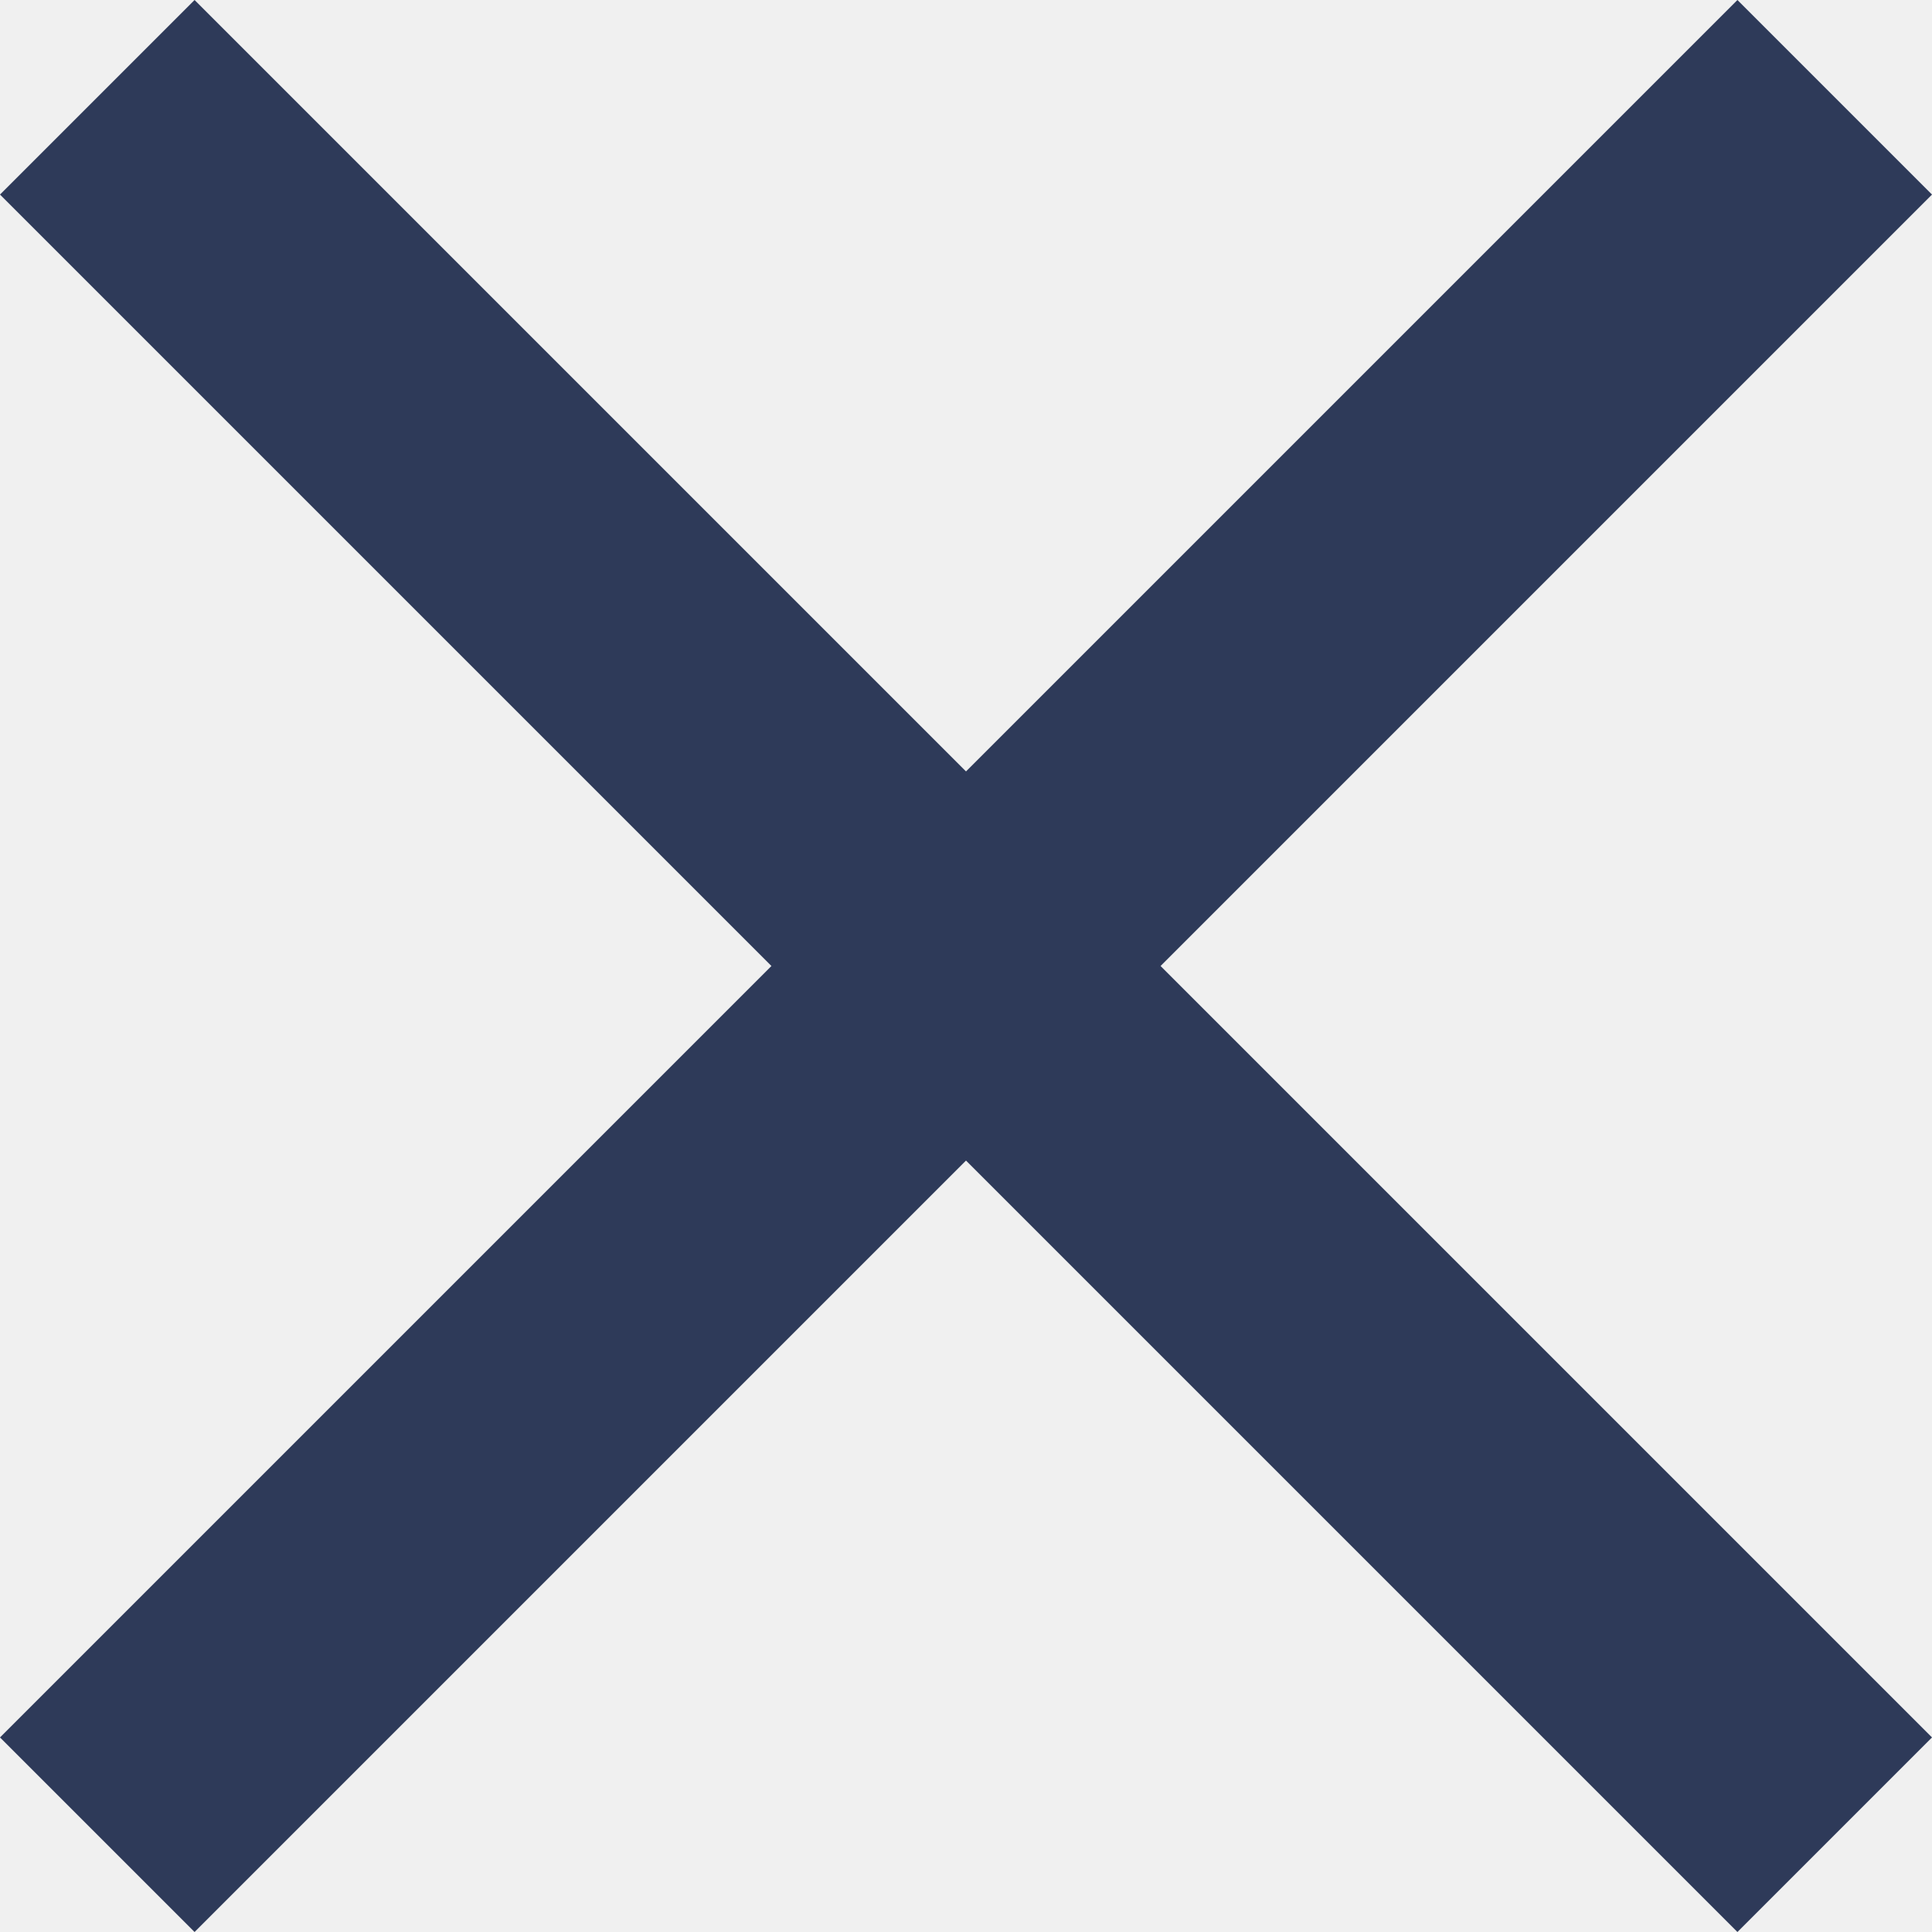
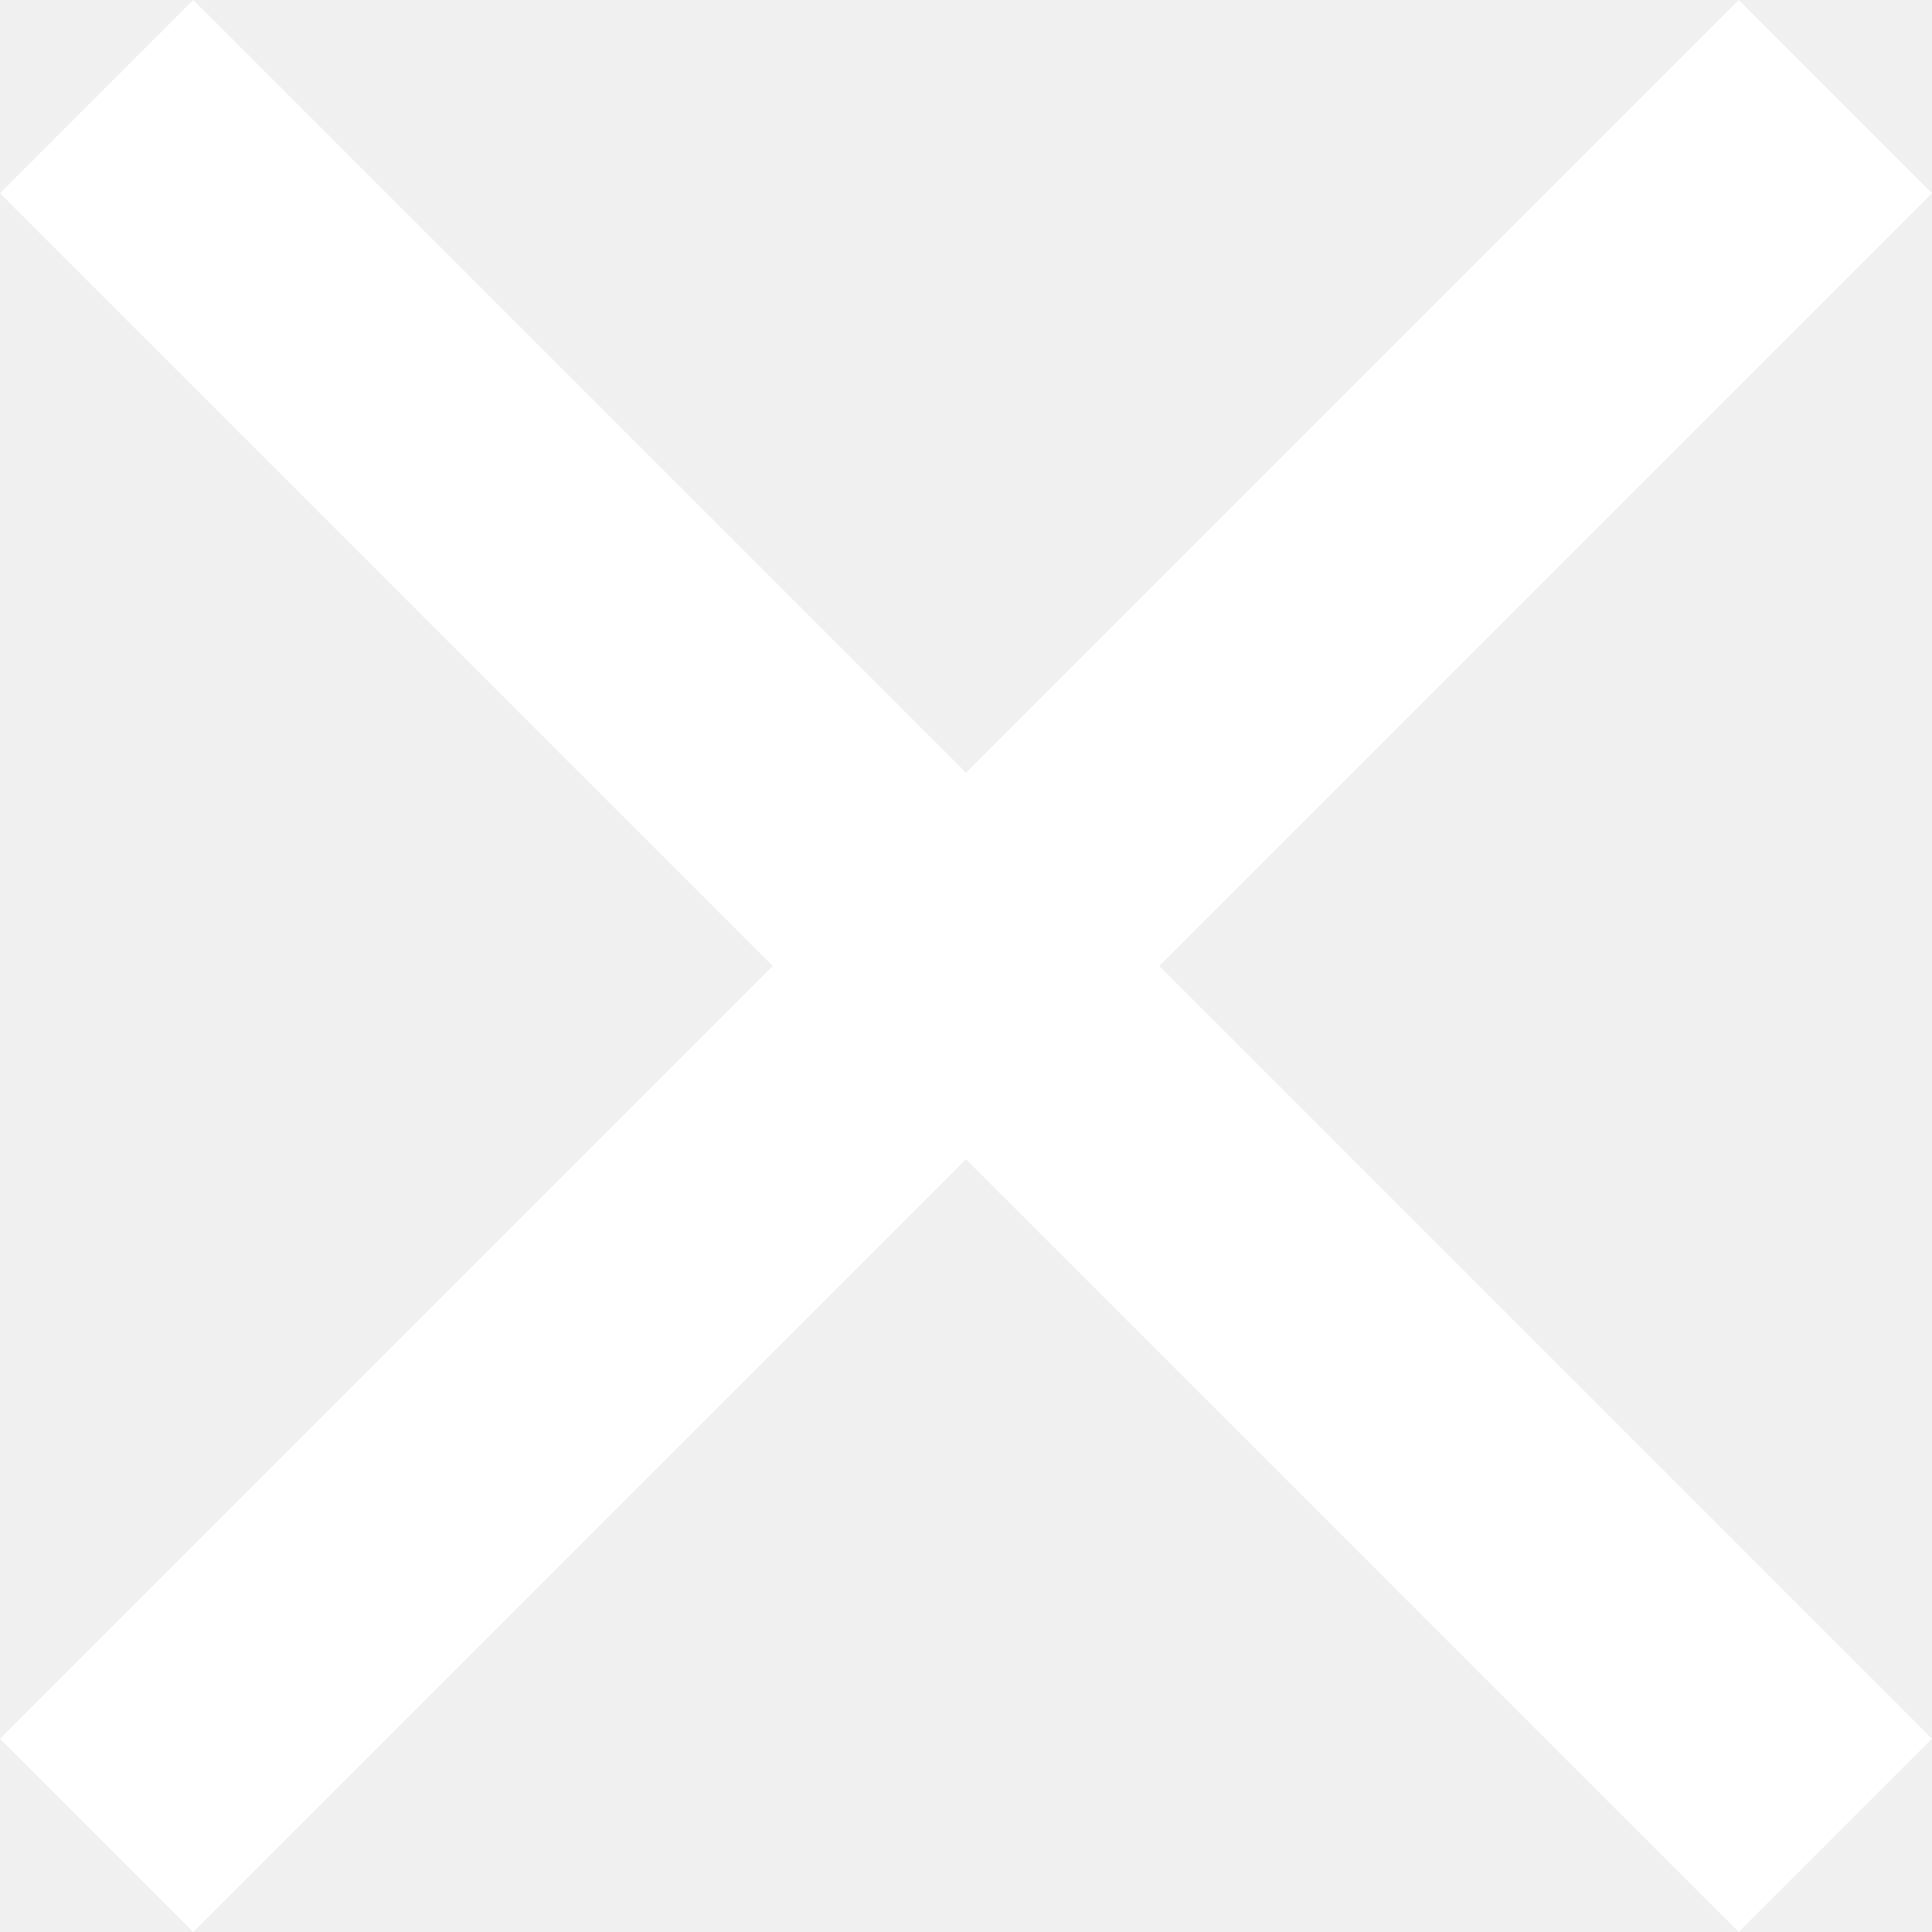
- <svg xmlns="http://www.w3.org/2000/svg" width="14" height="14" viewBox="0 0 14 14" fill="none">
-   <path d="M12.59 0L7 5.59L1.41 0L0 1.41L5.59 7L0 12.59L1.41 14L7 8.41L12.59 14L14 12.59L8.41 7L14 1.41L12.59 0Z" fill="#2E3A59" />
+ <svg xmlns="http://www.w3.org/2000/svg" version="1.1" id="Layer_1" x="0px" y="0px" viewBox="0 0 14 14" style="enable-background:new 0 0 14 14;" xml:space="preserve">
+   <style type="text/css">
+ 	.st0{fill:#FFFFFF;}
+ </style>
+   <path class="st0" d="M12.6,0L7,5.6L1.4,0L0,1.4L5.6,7L0,12.6L1.4,14L7,8.4l5.6,5.6l1.4-1.4L8.4,7L14,1.4L12.6,0z" />
</svg>
